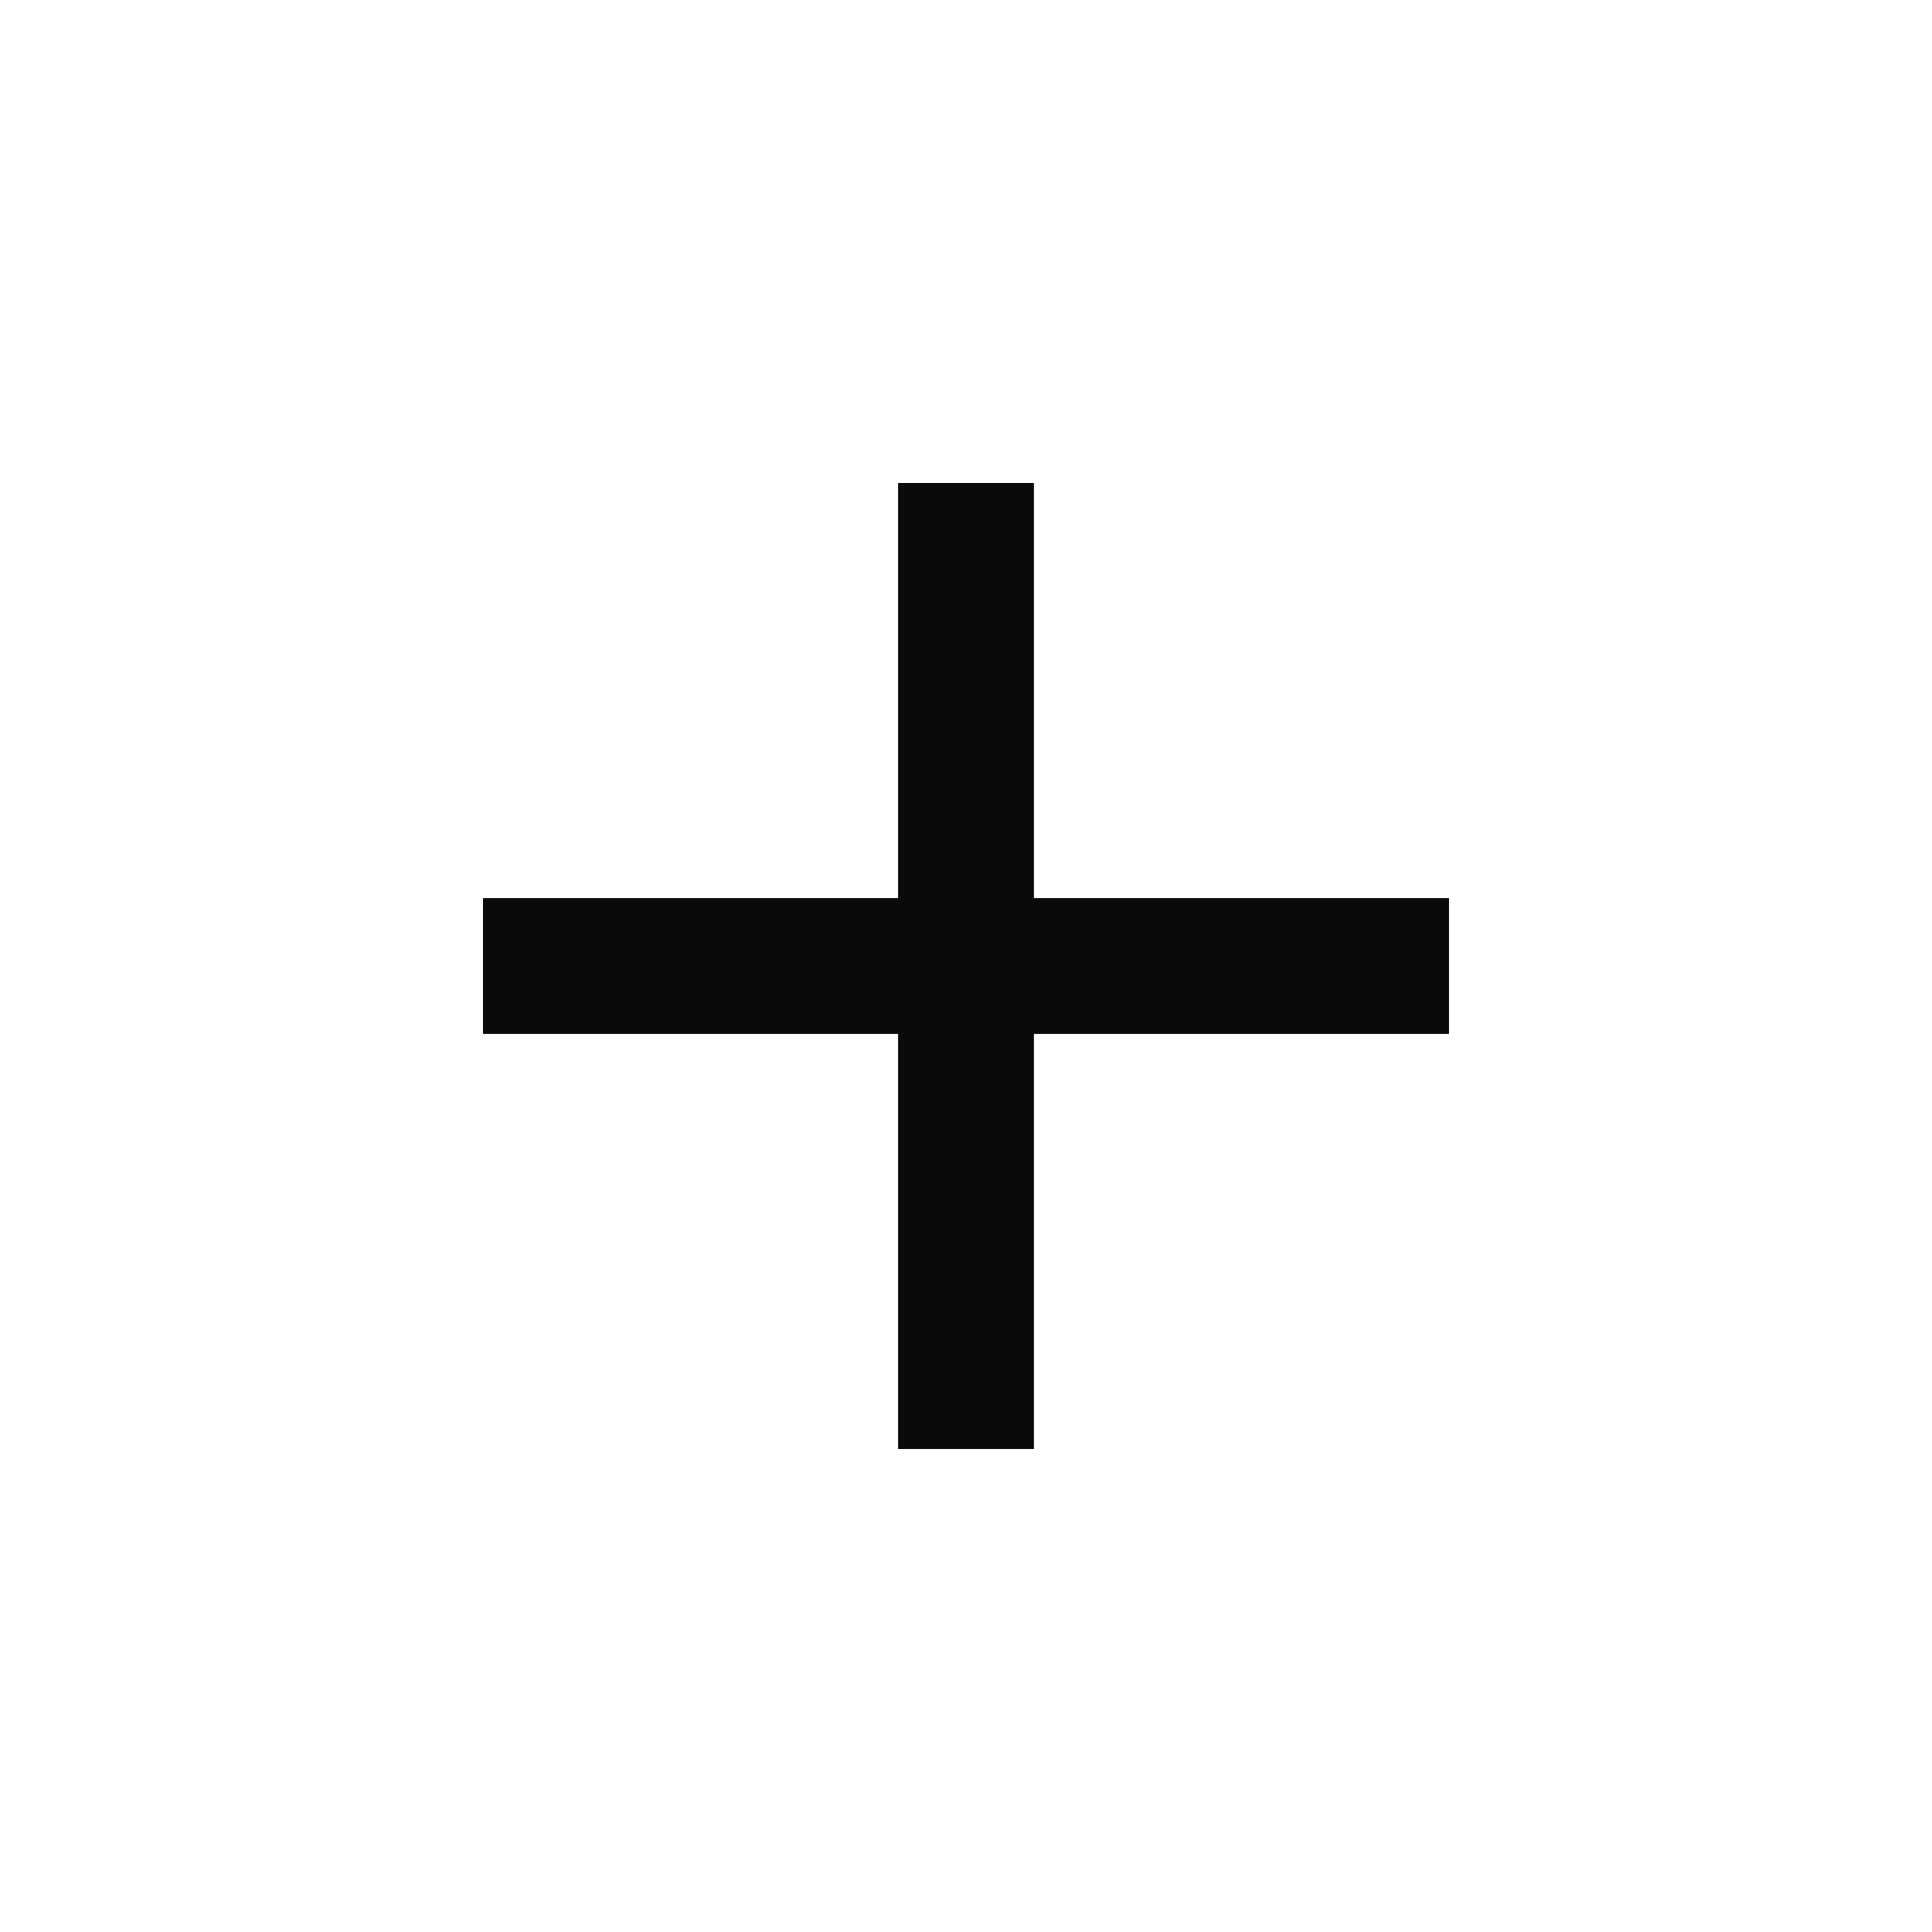
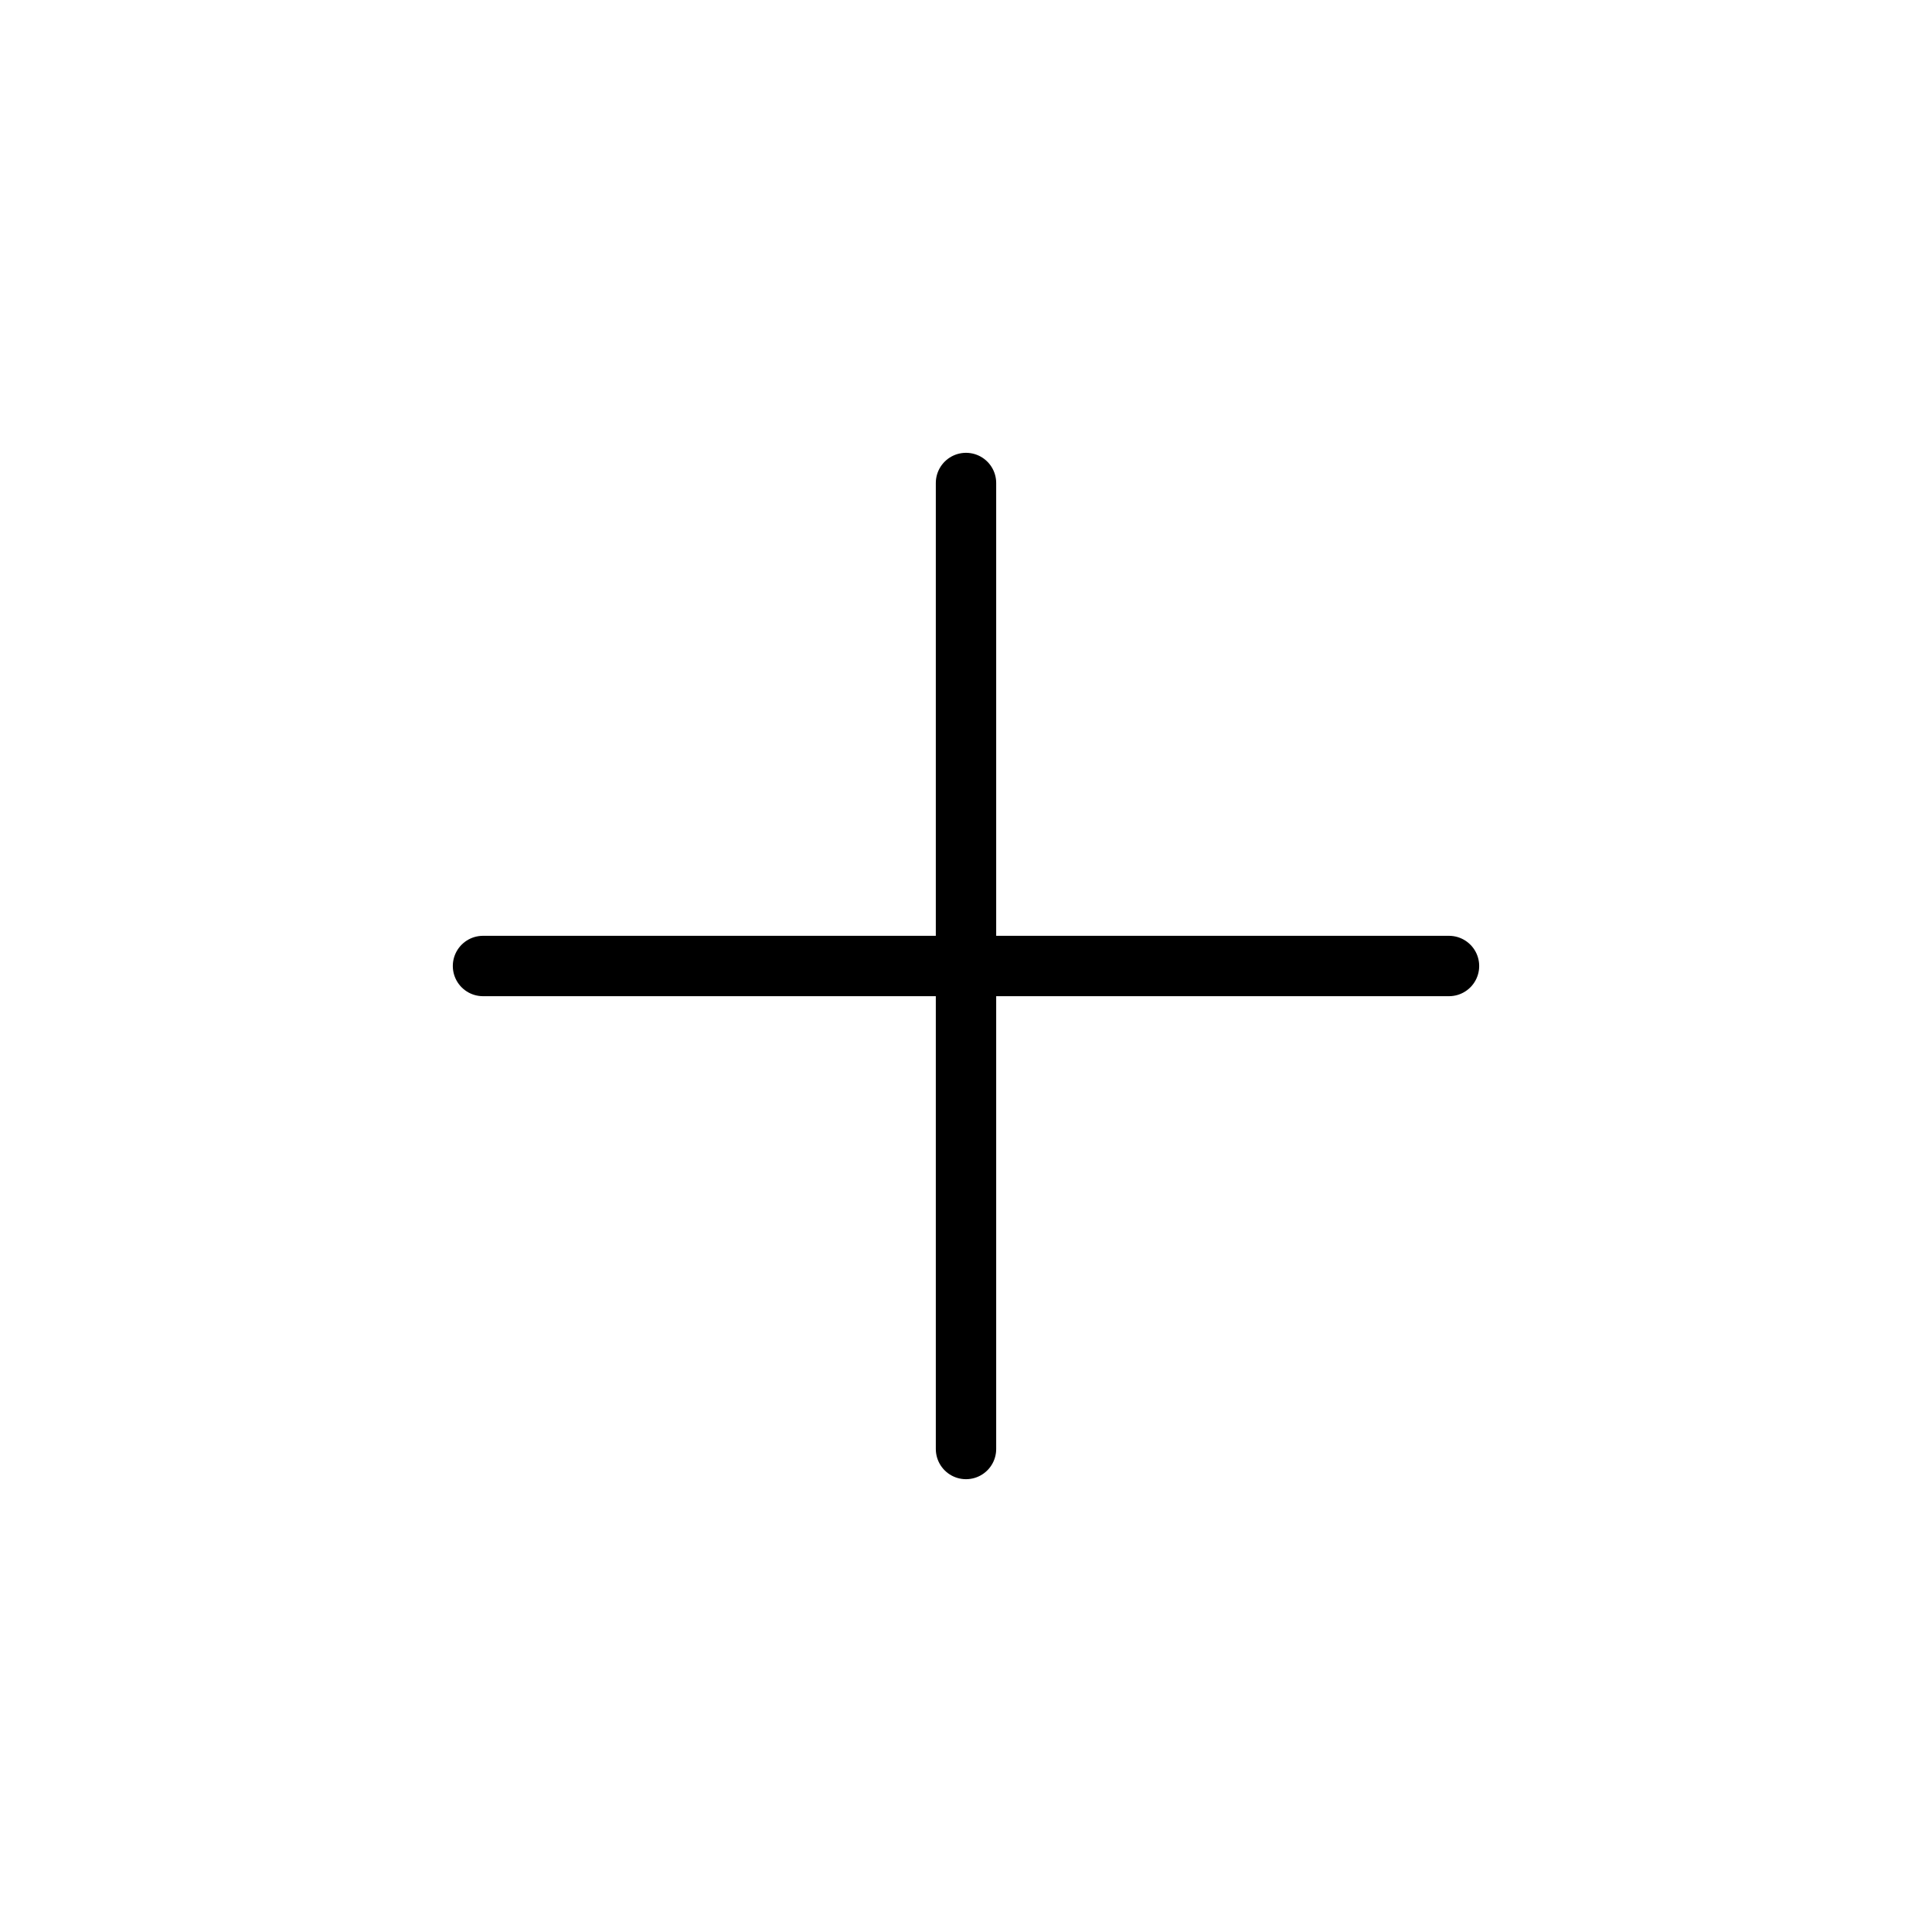
- <svg xmlns="http://www.w3.org/2000/svg" width="32" height="32" viewBox="0 0 32 32" fill="none">
-   <path d="M16 8L16 24" stroke="#0A0A0A" stroke-width="2.25" />
-   <path d="M24 16L8 16" stroke="#0A0A0A" stroke-width="2.25" />
+ <svg xmlns="http://www.w3.org/2000/svg" viewBox="0 0 32 32" stroke="currentColor" fill="none" stroke-linecap="round" stroke-linejoin="round">
+   <path d="M16 8L16 24" />
+   <path d="M24 16L8 16" />
</svg>
